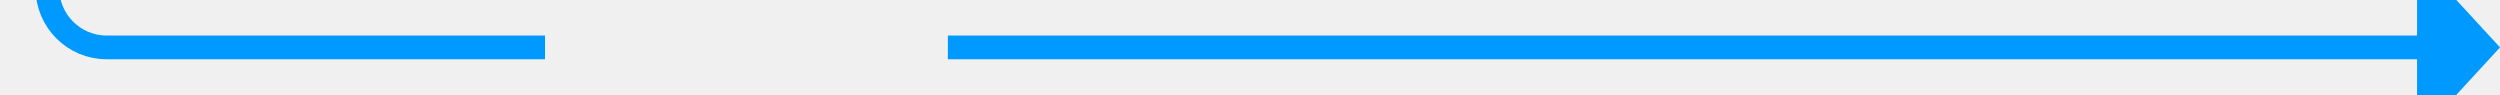
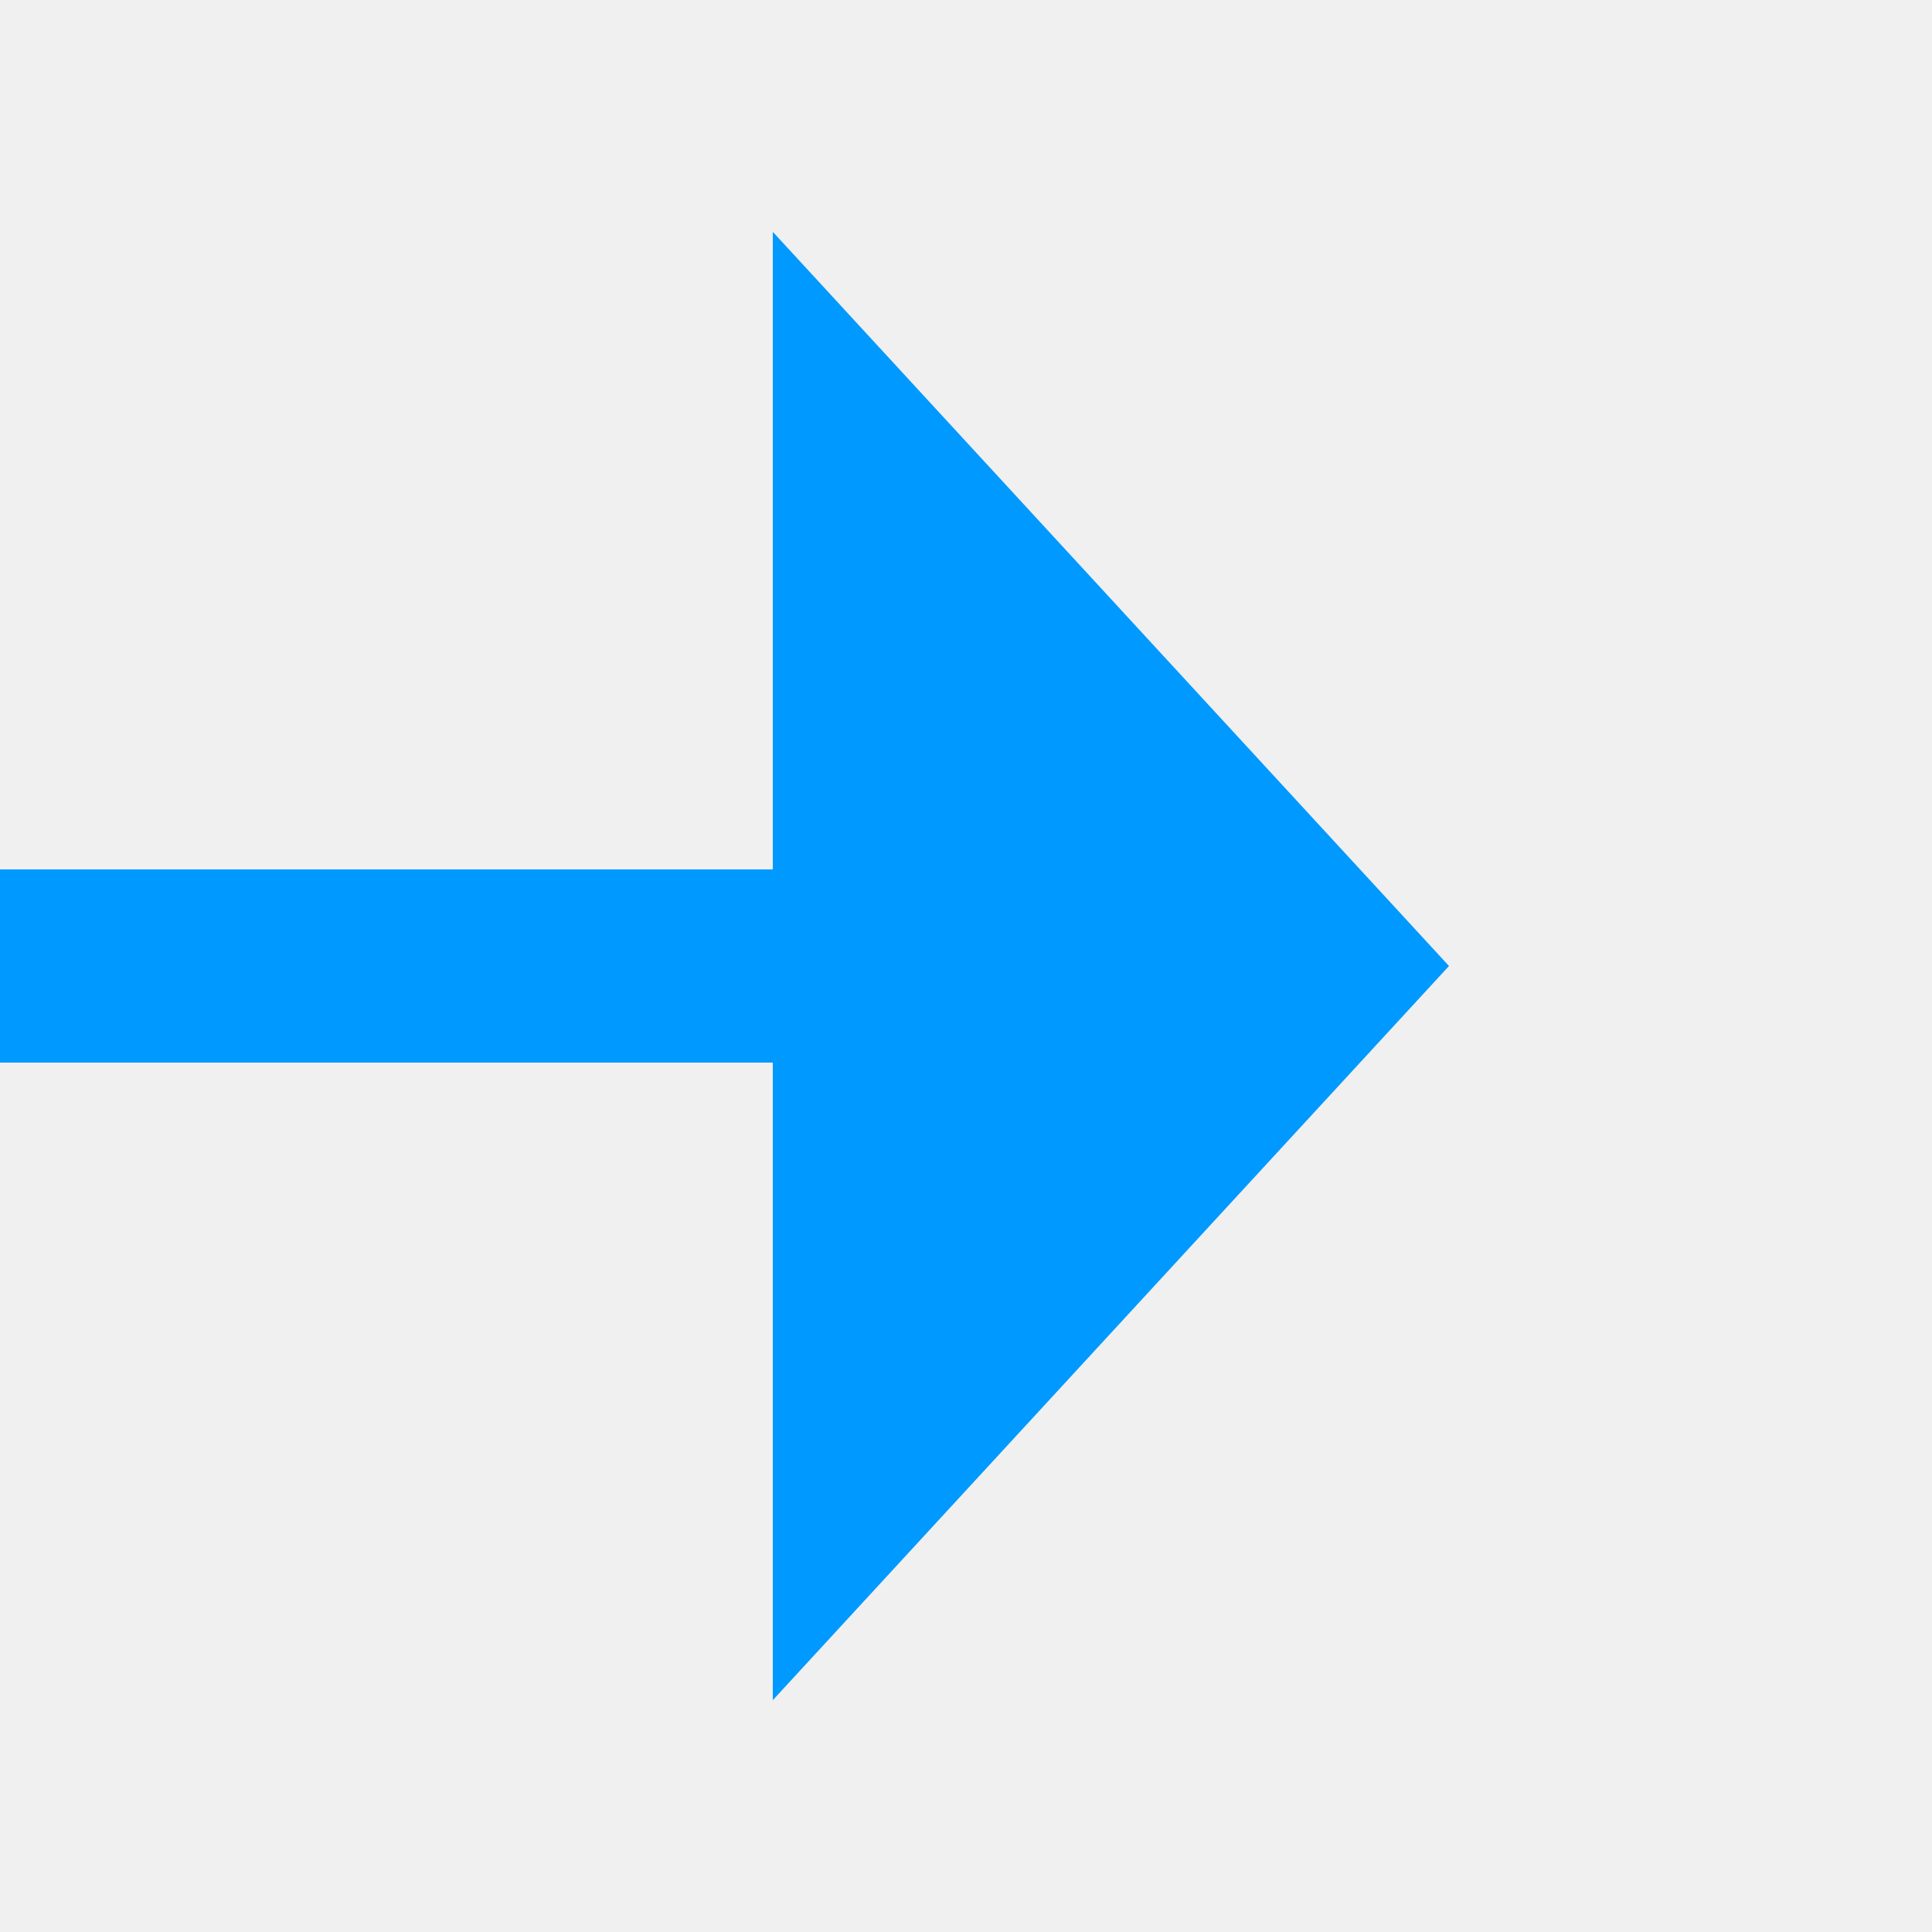
- <svg xmlns="http://www.w3.org/2000/svg" version="1.1" width="211px" height="8px" viewBox="610 537  211 8">
+ <svg xmlns="http://www.w3.org/2000/svg" version="1.1" width="20px" height="20px" viewBox="525 230  20 20">
  <defs>
-     <mask fill="white" id="clip103">
-       <path d="M 656 527  L 690 527  L 690 555  L 656 555  Z M 611 452  L 829 452  L 829 555  L 611 555  Z " fill-rule="evenodd" />
+     <mask fill="white" id="clip236">
+       <path d="M 454 226  L 488 226  L 488 254  L 454 254  Z M 402 226  L 548 226  L 548 254  L 402 254  Z " fill-rule="evenodd" />
    </mask>
  </defs>
-   <path d="M 814 548.6  L 821 541  L 814 533.4  L 814 548.6  Z " fill-rule="nonzero" fill="#0099ff" stroke="none" mask="url(#clip103)" />
-   <path d="M 614 452  L 614 536  A 5 5  0 0 0 619 541  L 815 541  " stroke-width="2" stroke="#0099ff" fill="none" mask="url(#clip103)" />
+   <path d="M 533 247.6  L 540 240  L 533 232.4  L 533 247.6  Z " fill-rule="nonzero" fill="#0099ff" stroke="none" mask="url(#clip236)" />
+   <rect fill-rule="evenodd" fill="#0099ff" stroke="none" x="402" y="239" width="132" height="2" mask="url(#clip236)" />
+   <path d="" stroke-width="2" stroke="#0099ff" fill="none" mask="url(#clip236)" />
</svg>
